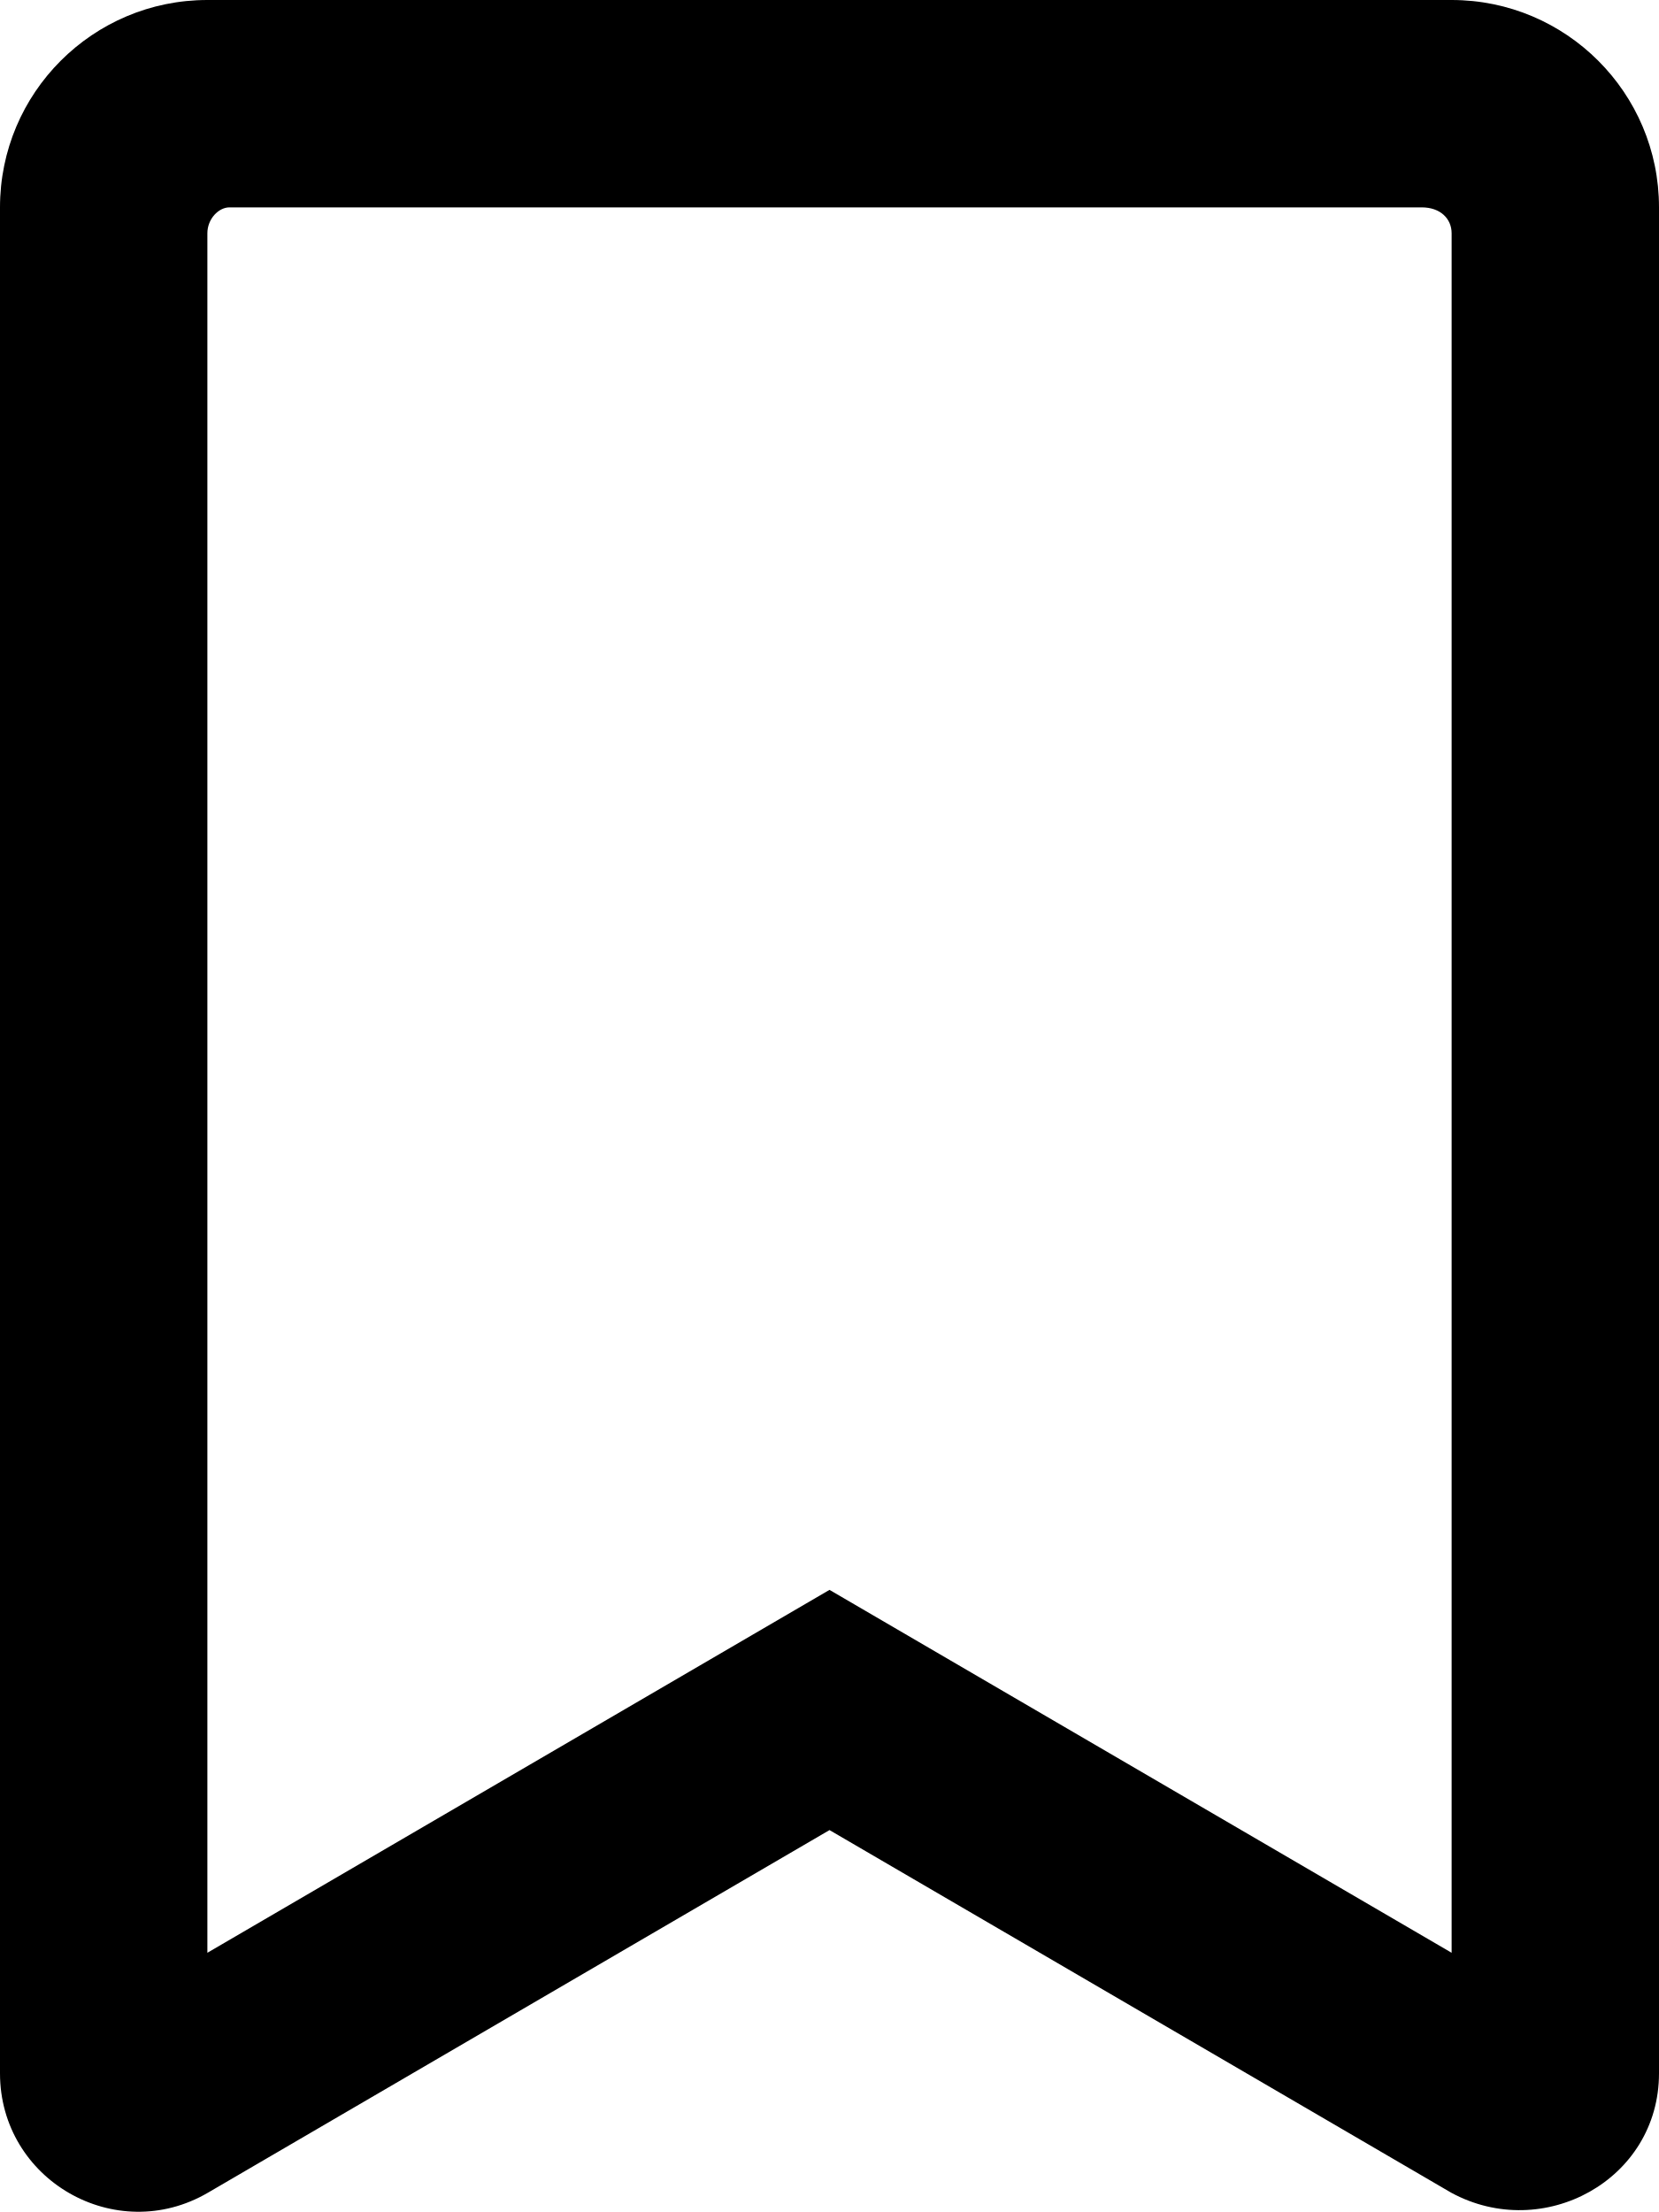
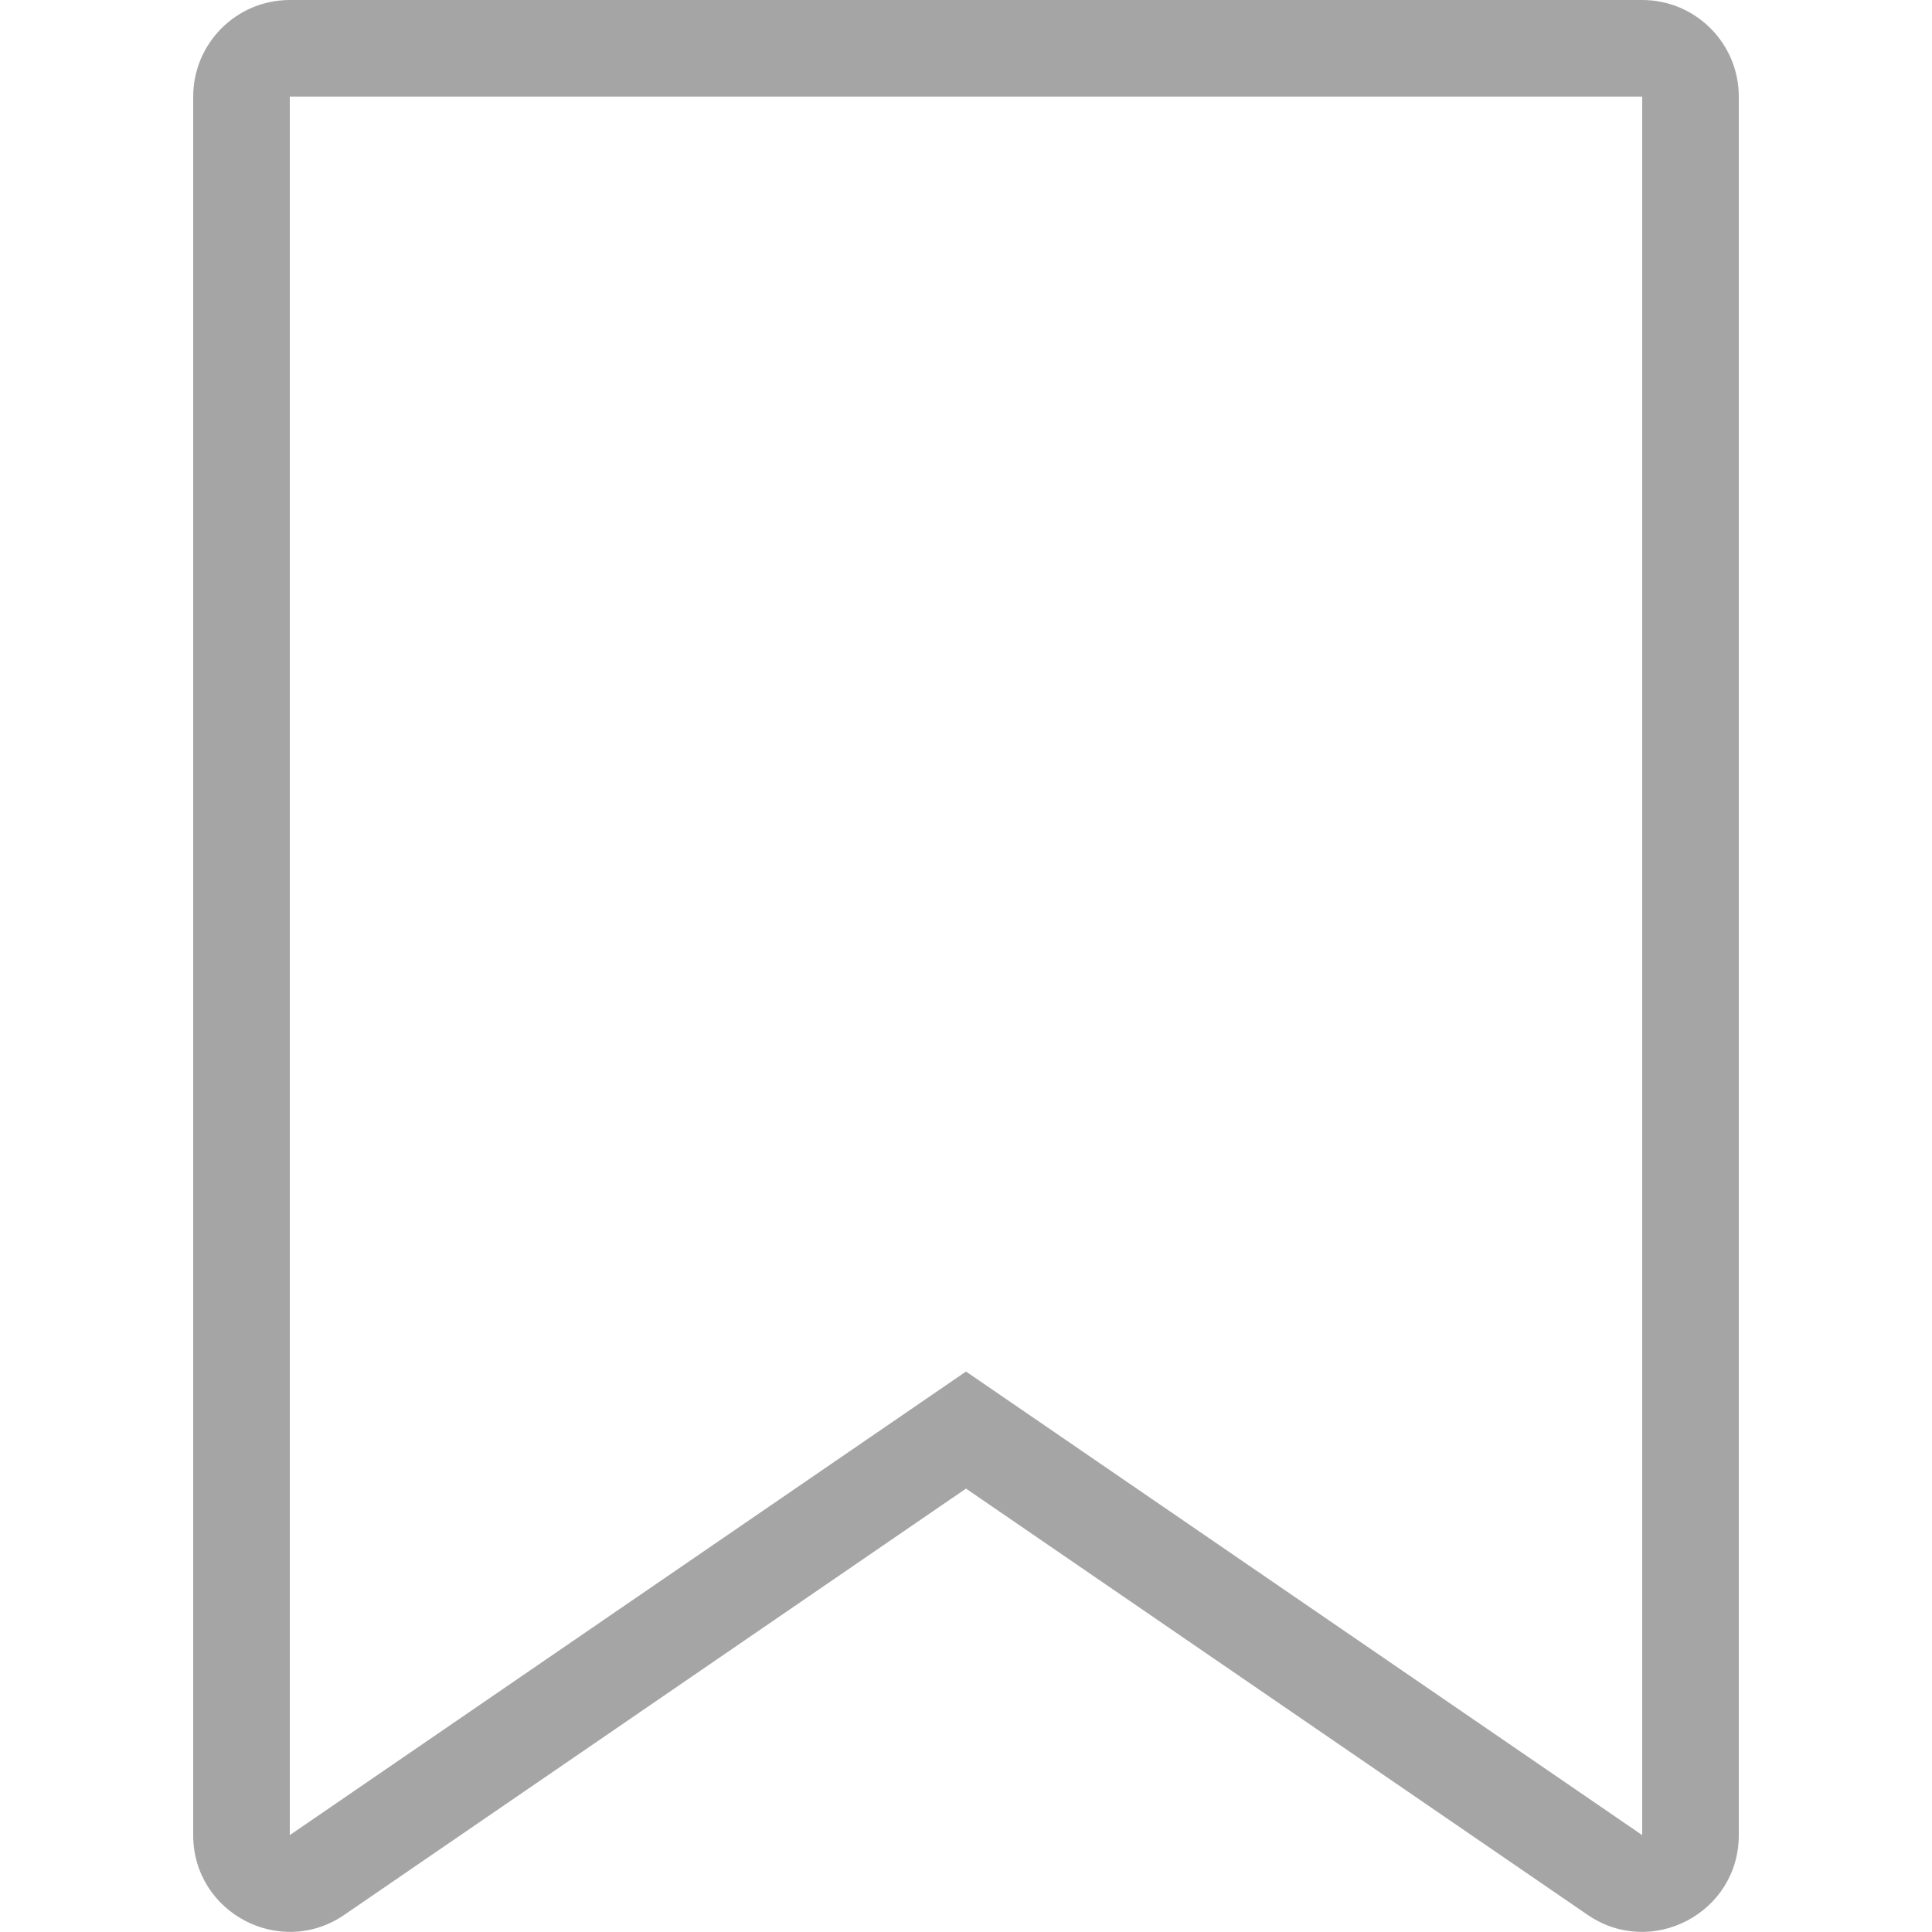
- <svg xmlns="http://www.w3.org/2000/svg" viewBox="0 0 384 512">
-   <path d="M336 0h-288C21.49 0 0 21.49 0 48v431.9c0 24.7 26.79 40.08 48.12 27.64L192 423.6l143.9 83.93C357.2 519.1 384 504.6 384 479.9V48C384 21.49 362.5 0 336 0zM336 452L192 368l-144 84V54C48 50.63 50.63 48 53.1 48h276C333.4 48 336 50.63 336 54V452z" />
+ <svg xmlns="http://www.w3.org/2000/svg" width="20" height="20" viewBox="0 0 20 20" fill="none">
+   <path opacity="0.8" fill-rule="evenodd" clip-rule="evenodd" d="M10 14.198L17 18.997V1L3 1V18.997L10 14.198ZM10 15.41L16.434 19.822C17.098 20.277 18 19.802 18 18.997V1C18 0.448 17.552 0 17 0H3C2.448 0 2 0.448 2 1V18.997C2 19.802 2.902 20.277 3.565 19.822L10 15.41Z" fill="#8F8F8F" />
</svg>
